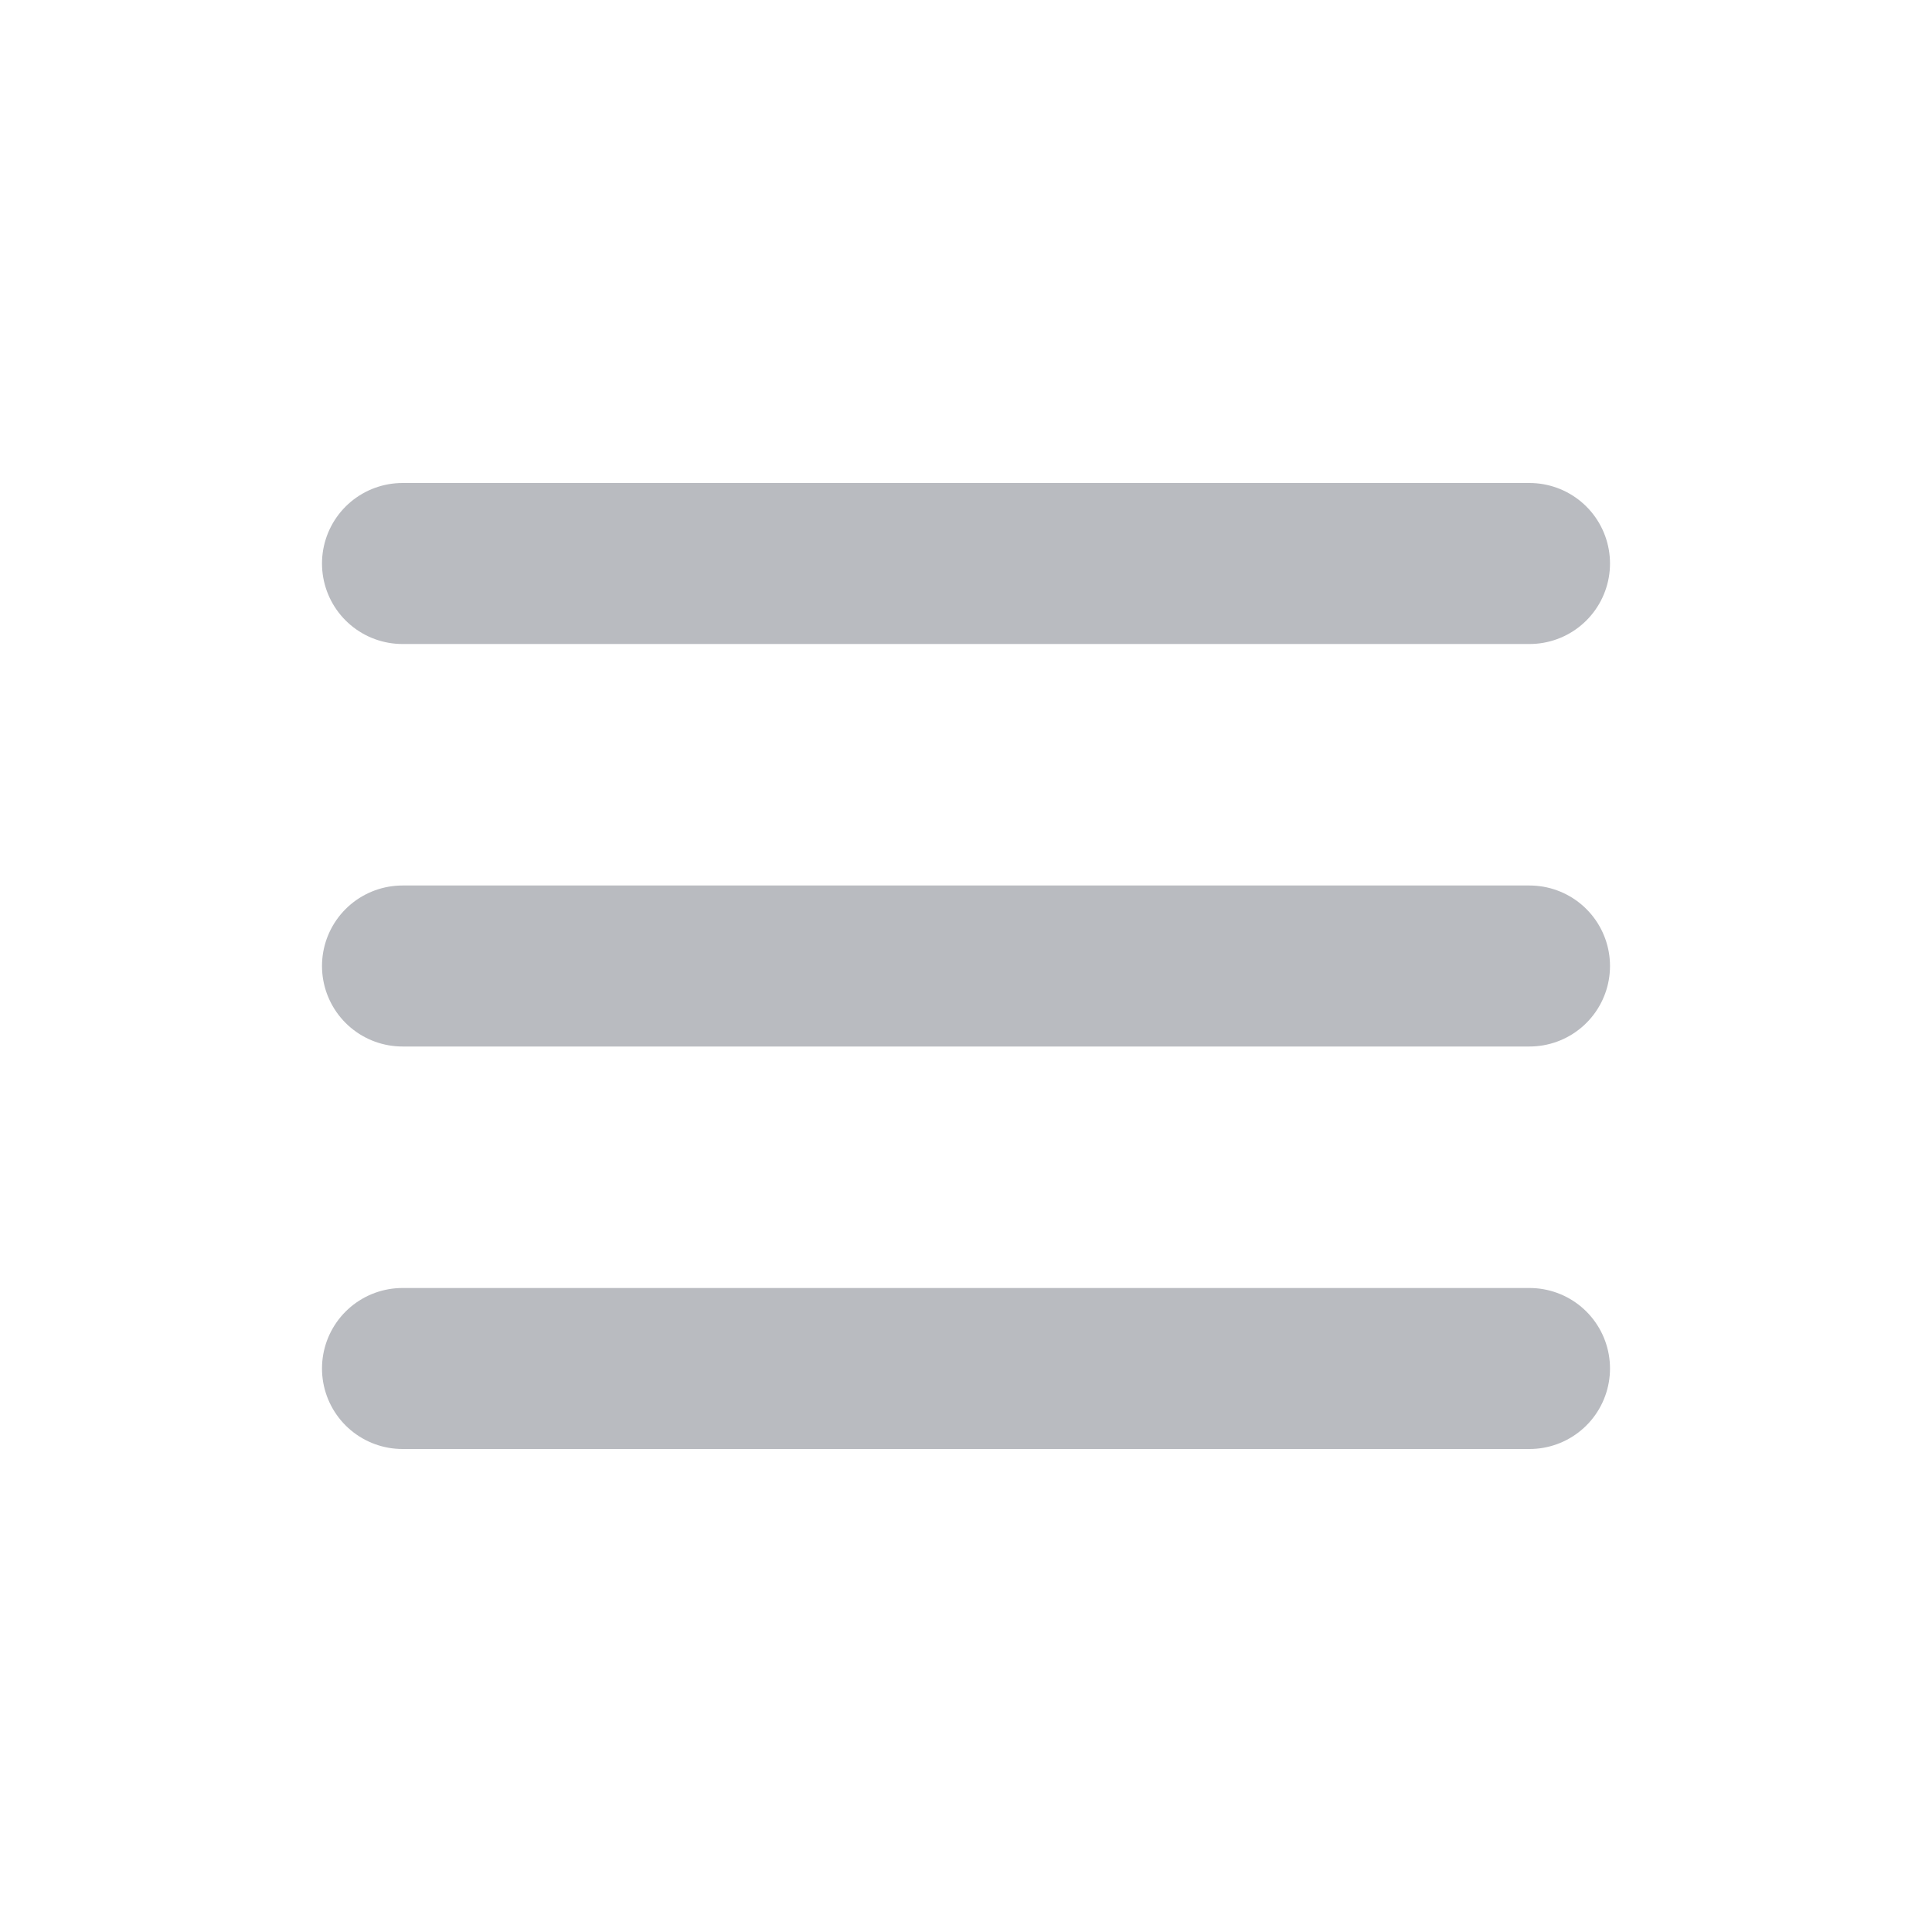
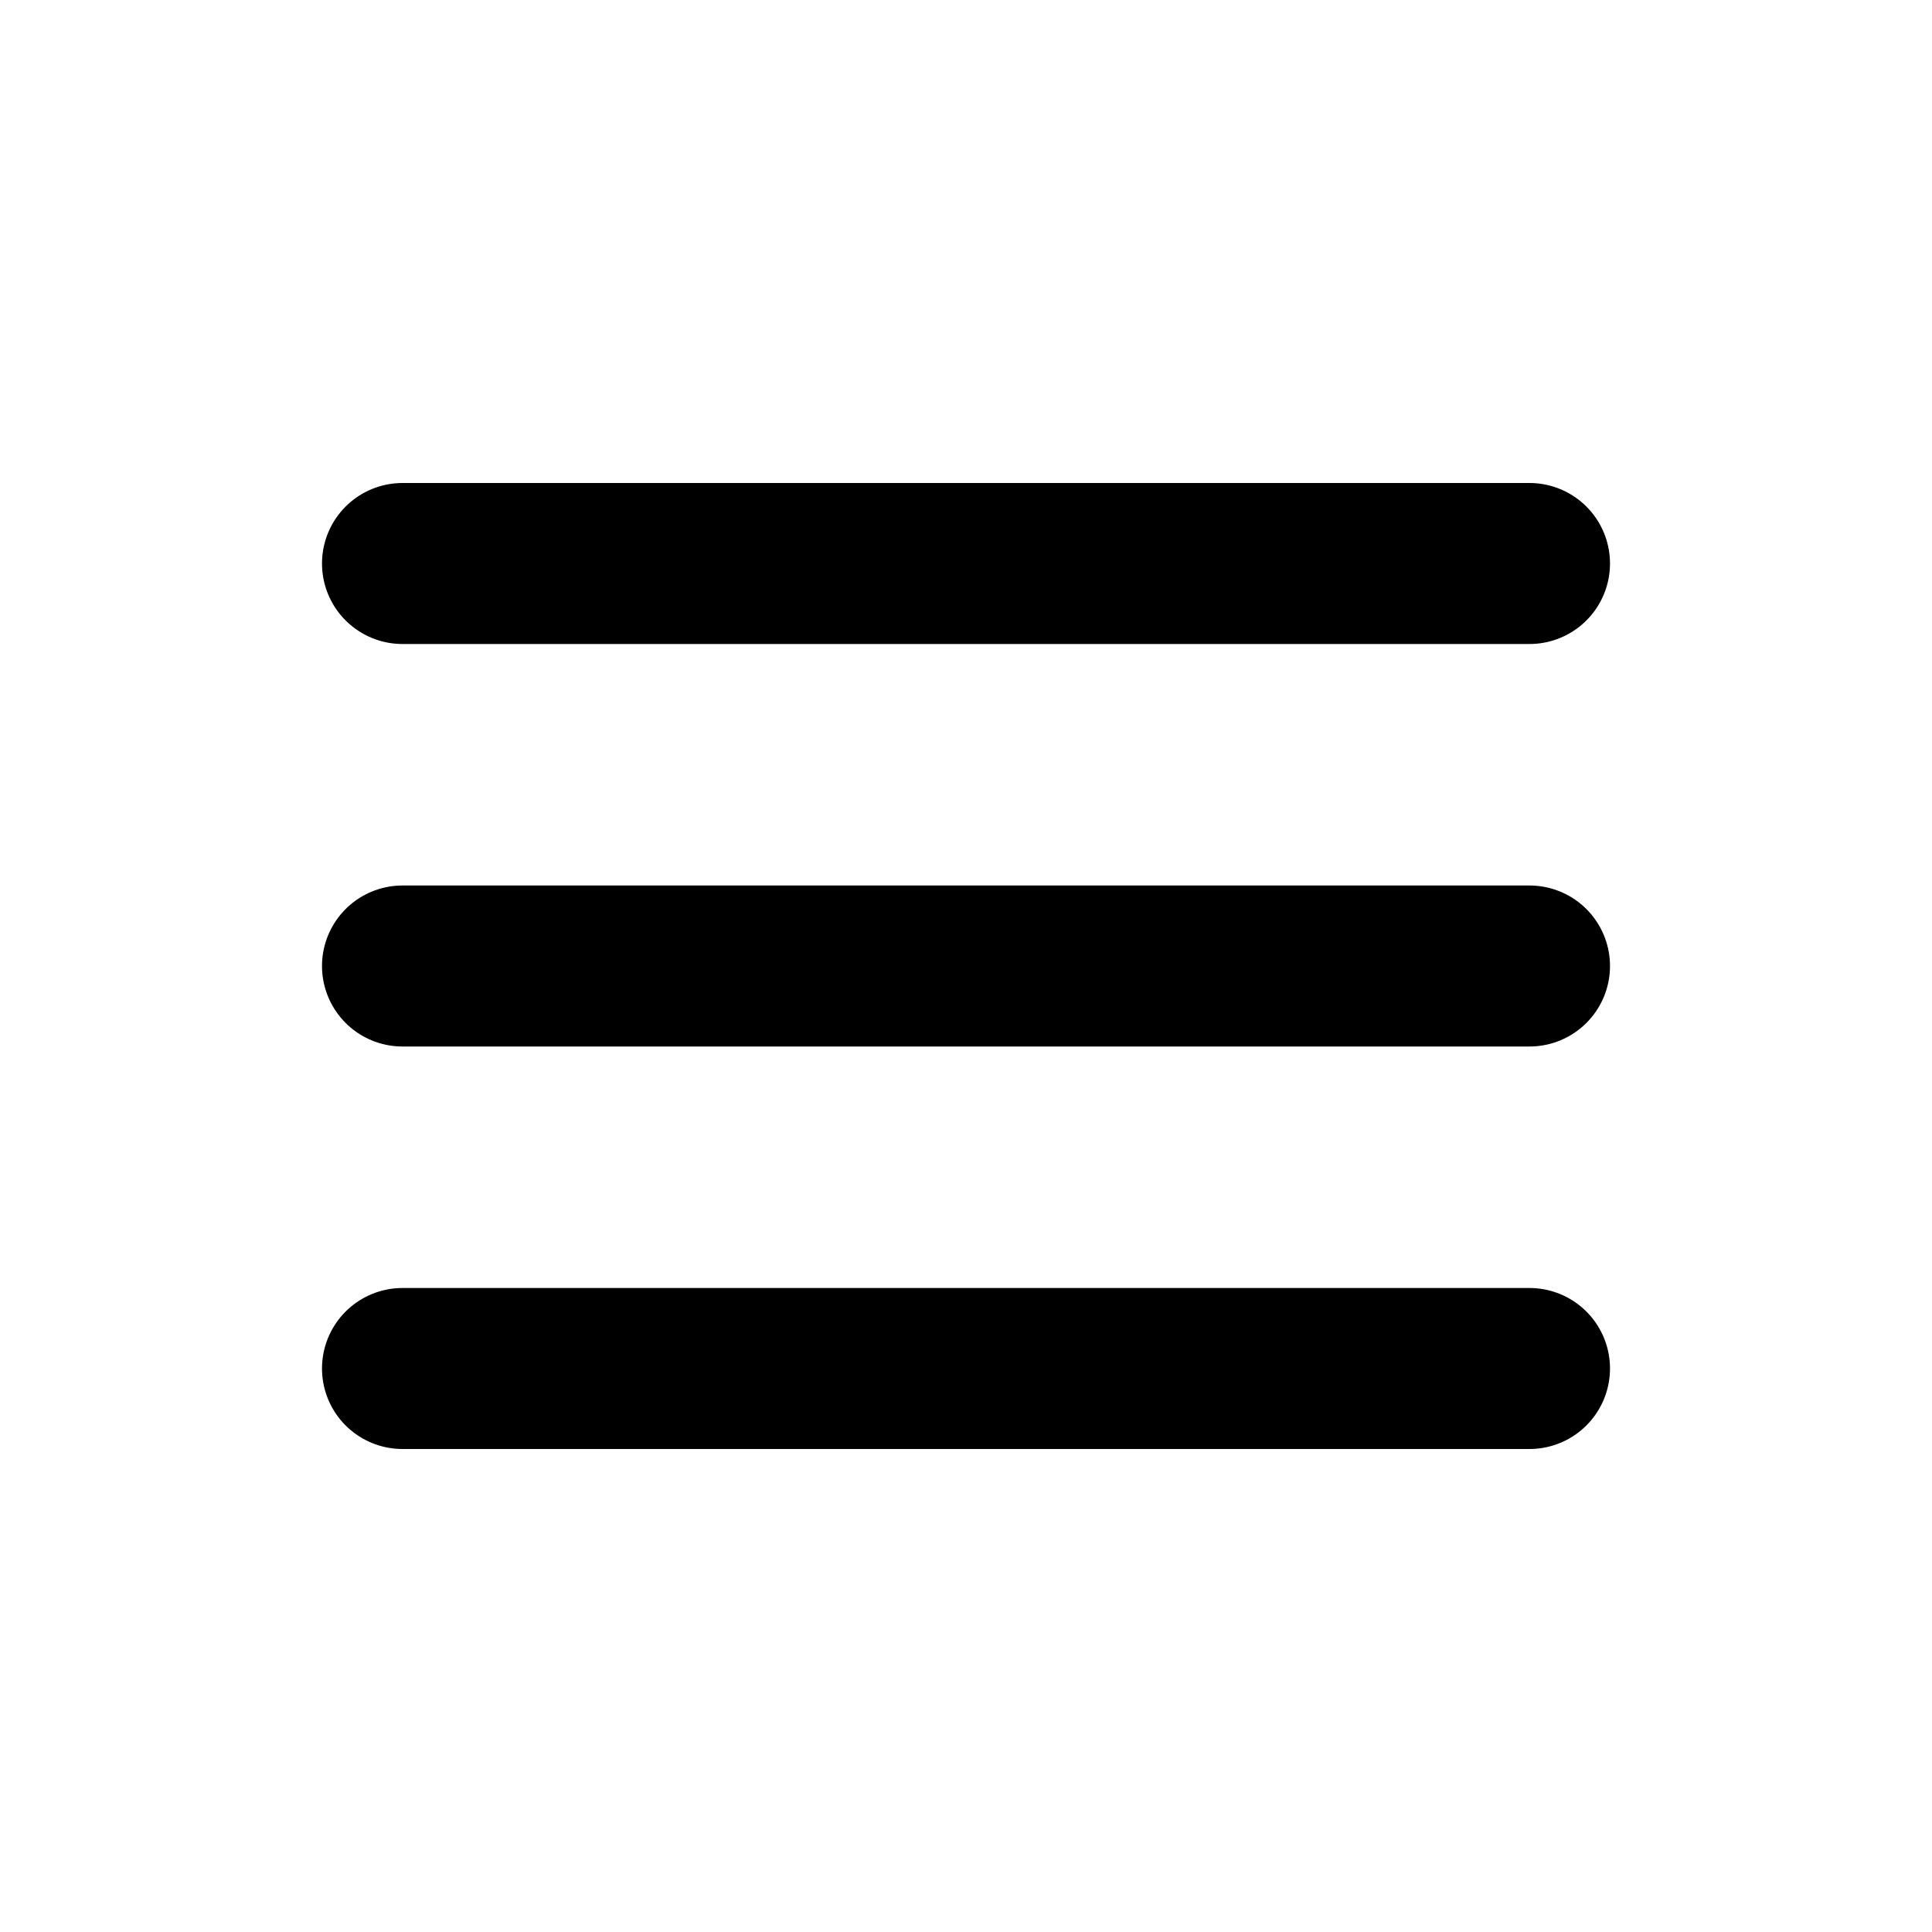
- <svg xmlns="http://www.w3.org/2000/svg" preserveAspectRatio="none" overflow="visible" style="display: block;" width="24" height="24" viewBox="0 0 24 24" fill="none">
+ <svg xmlns="http://www.w3.org/2000/svg" width="24" height="24" viewBox="0 0 24 24" fill="none">
  <g id="hamburger">
-     <path id="Vector" d="M5 17H19M5 12H19M5 7H19" stroke-width="2" stroke-linecap="round" stroke-linejoin="round" stroke="#B9BBC0" />
+     <path id="Vector" d="M5 17H19M5 12H19M5 7H19" stroke-width="2" stroke-linecap="round" stroke-linejoin="round" stroke="currentColor" />
  </g>
</svg>
